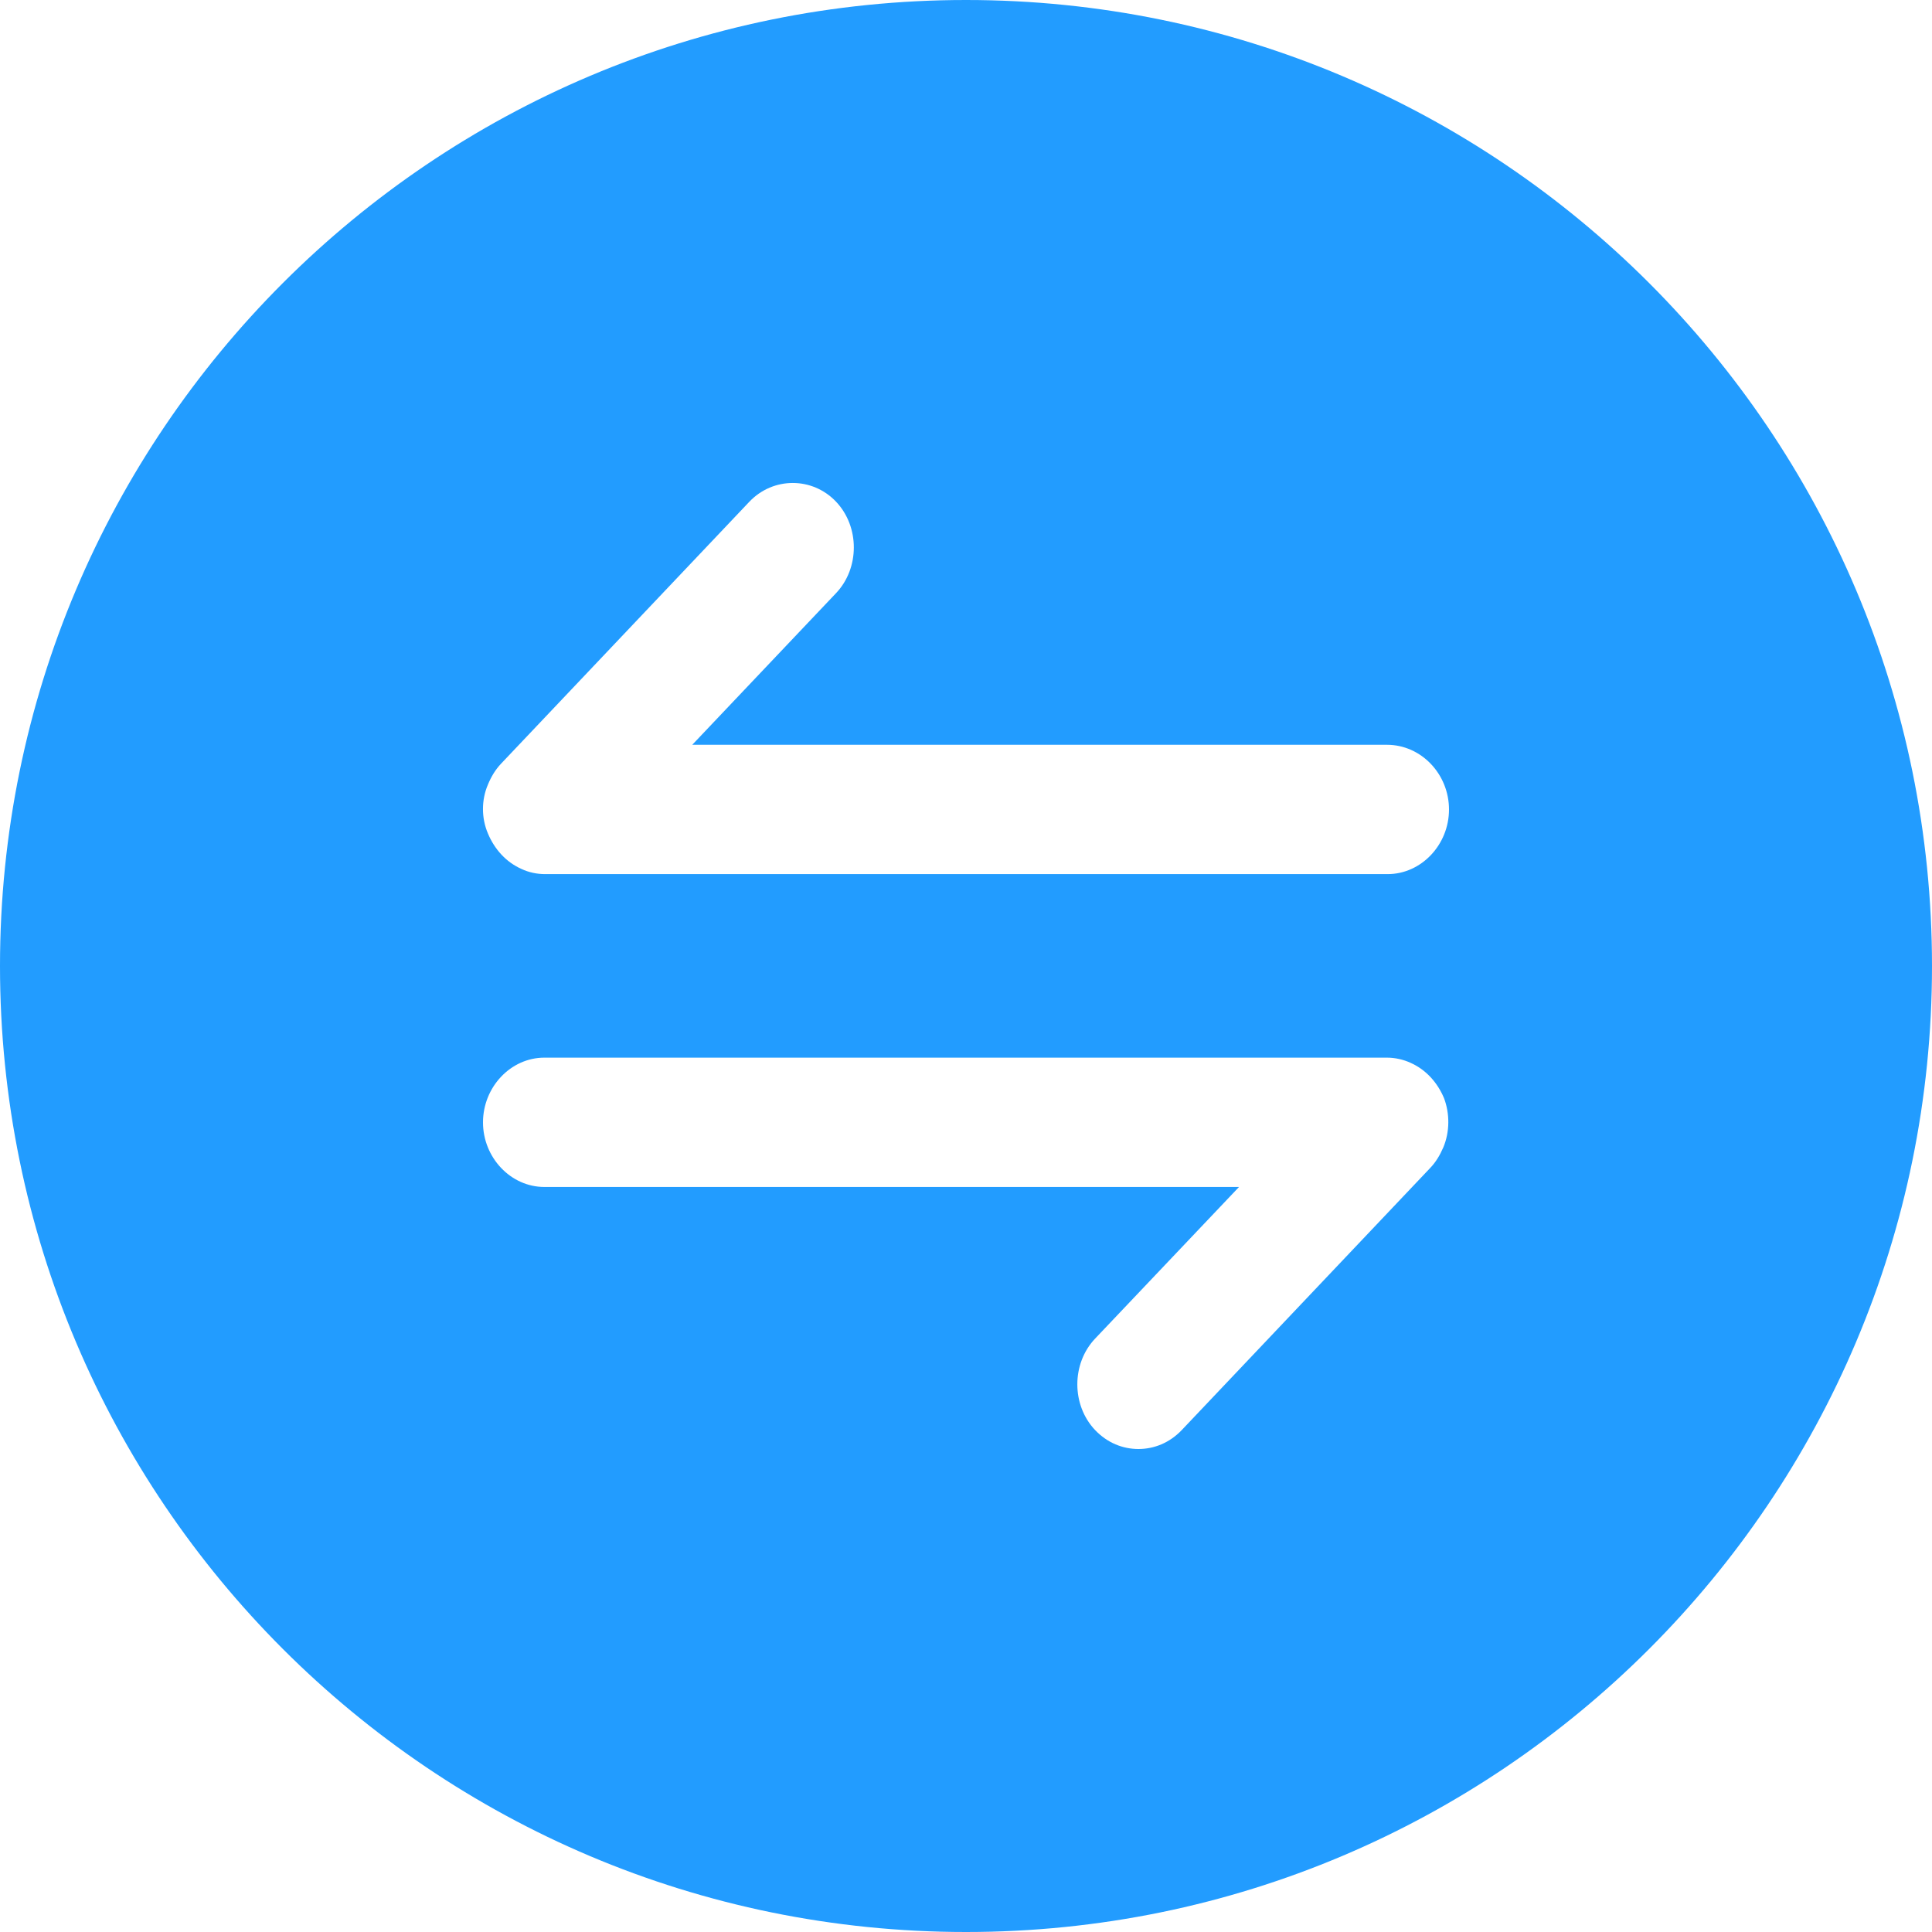
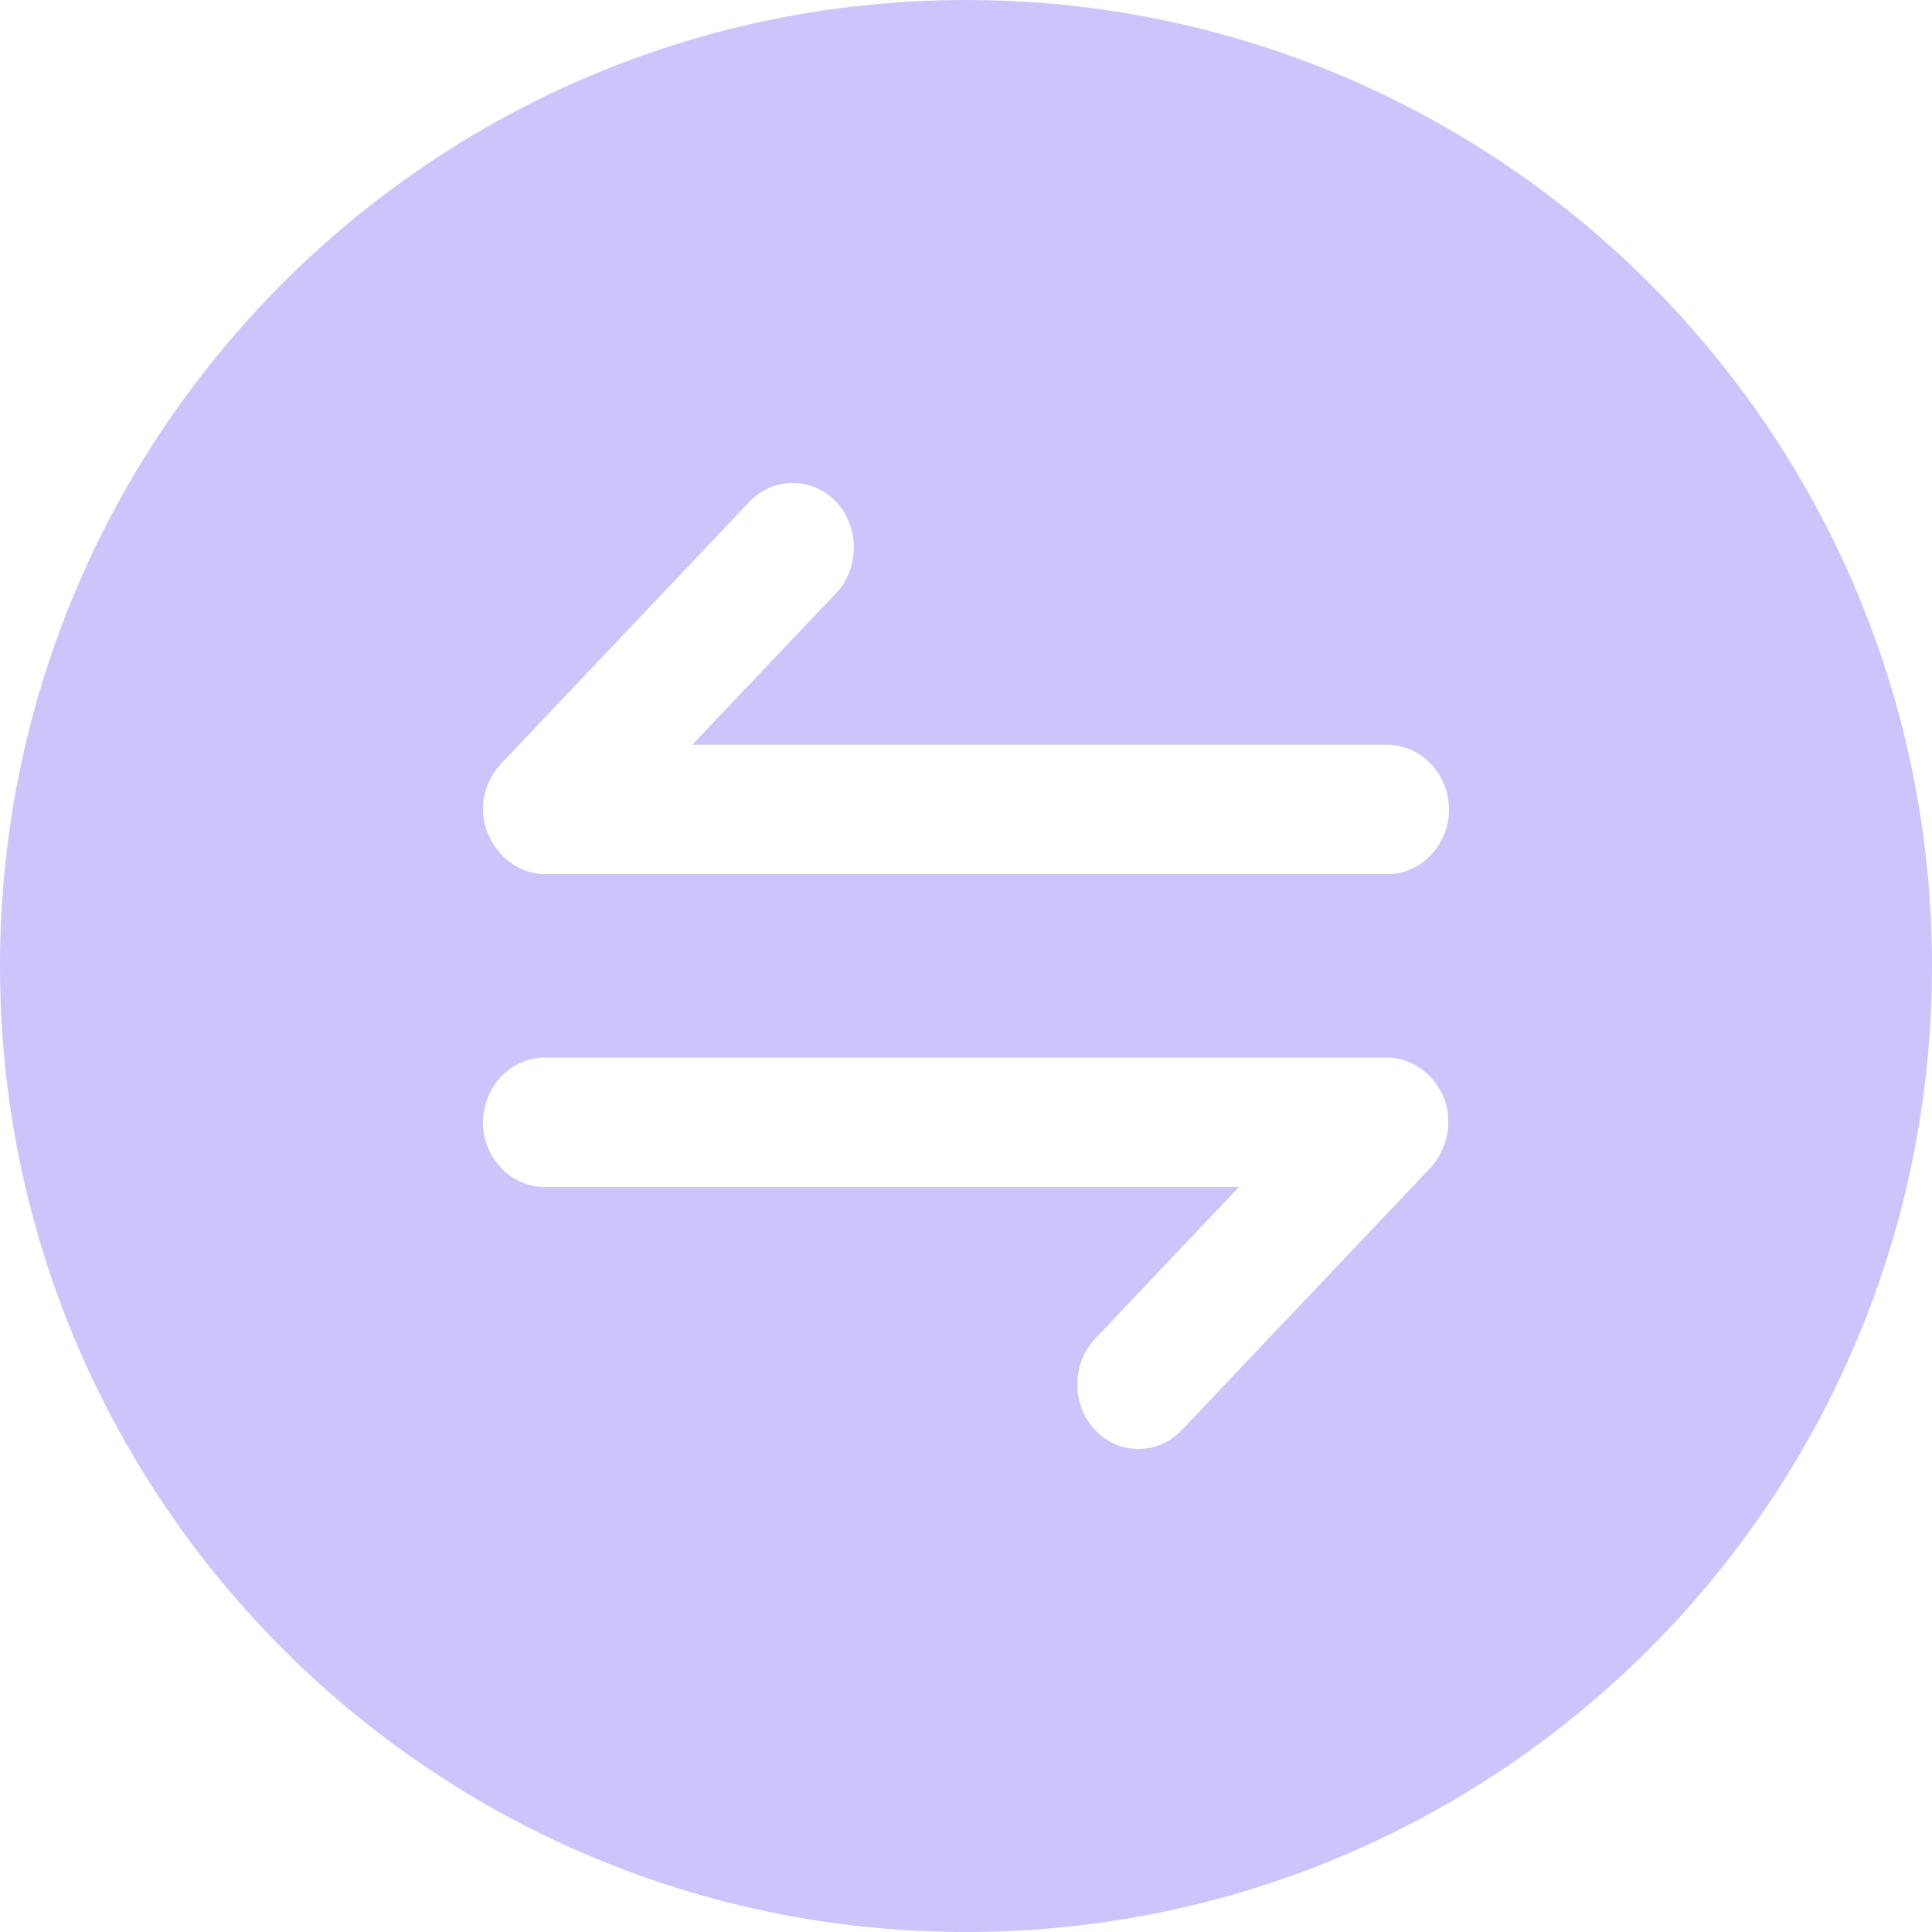
- <svg xmlns="http://www.w3.org/2000/svg" width="16" height="16" viewBox="0 0 16 16" fill="none">
-   <path fill-rule="evenodd" clip-rule="evenodd" d="M16 8C16 12.418 12.418 16 8 16C3.582 16 0 12.418 0 8C0 3.582 3.582 0 8 0C12.418 0 16 3.582 16 8ZM11.682 8.802C11.621 8.774 11.553 8.759 11.486 8.759H4.508C4.23 8.759 4 9.002 4 9.295C4 9.587 4.23 9.83 4.508 9.83H10.261L9.069 11.086C8.873 11.293 8.873 11.636 9.069 11.843C9.171 11.95 9.299 12 9.428 12C9.557 12 9.685 11.95 9.787 11.843L11.844 9.673C11.892 9.623 11.925 9.566 11.953 9.502C12.007 9.373 12.007 9.223 11.959 9.095C11.905 8.966 11.81 8.859 11.682 8.802ZM6.924 4.912L5.733 6.168H11.486C11.77 6.168 12 6.411 12 6.704C12 6.996 11.77 7.239 11.492 7.239H4.514C4.447 7.239 4.379 7.225 4.318 7.196C4.19 7.139 4.095 7.032 4.041 6.903C3.986 6.775 3.986 6.625 4.041 6.497C4.068 6.432 4.102 6.375 4.149 6.325L6.206 4.155C6.403 3.948 6.728 3.948 6.924 4.155C7.12 4.362 7.12 4.705 6.924 4.912Z" fill="#229CFF" />
+ <svg xmlns="http://www.w3.org/2000/svg" width="32" height="32" viewBox="0 0 32 32" fill="none">
+   <path fill-rule="evenodd" clip-rule="evenodd" d="M32 16C32 24.837 24.837 32 16 32C7.163 32 0 24.837 0 16C0 7.163 7.163 0 16 0C24.837 0 32 7.163 32 16ZM23.364 17.604C23.242 17.547 23.107 17.518 22.971 17.518H9.015C8.46 17.518 8 18.004 8 18.589C8 19.175 8.46 19.66 9.015 19.66H20.521L18.139 22.173C17.746 22.587 17.746 23.272 18.139 23.686C18.342 23.9 18.599 24 18.856 24C19.113 24 19.371 23.9 19.574 23.686L23.689 19.346C23.783 19.246 23.851 19.132 23.905 19.003C24.014 18.746 24.014 18.447 23.919 18.189C23.811 17.933 23.621 17.718 23.364 17.604ZM13.848 9.824L11.465 12.336H22.971C23.54 12.336 24 12.822 24 13.407C24 13.992 23.54 14.478 22.985 14.478H9.029C8.893 14.478 8.758 14.449 8.636 14.392C8.379 14.278 8.19 14.064 8.081 13.807C7.973 13.55 7.973 13.25 8.081 12.993C8.135 12.865 8.203 12.751 8.298 12.651L12.413 8.311C12.805 7.896 13.455 7.896 13.848 8.311C14.24 8.725 14.24 9.41 13.848 9.824Z" fill="#5B39F4" fill-opacity="0.3" />
</svg>
